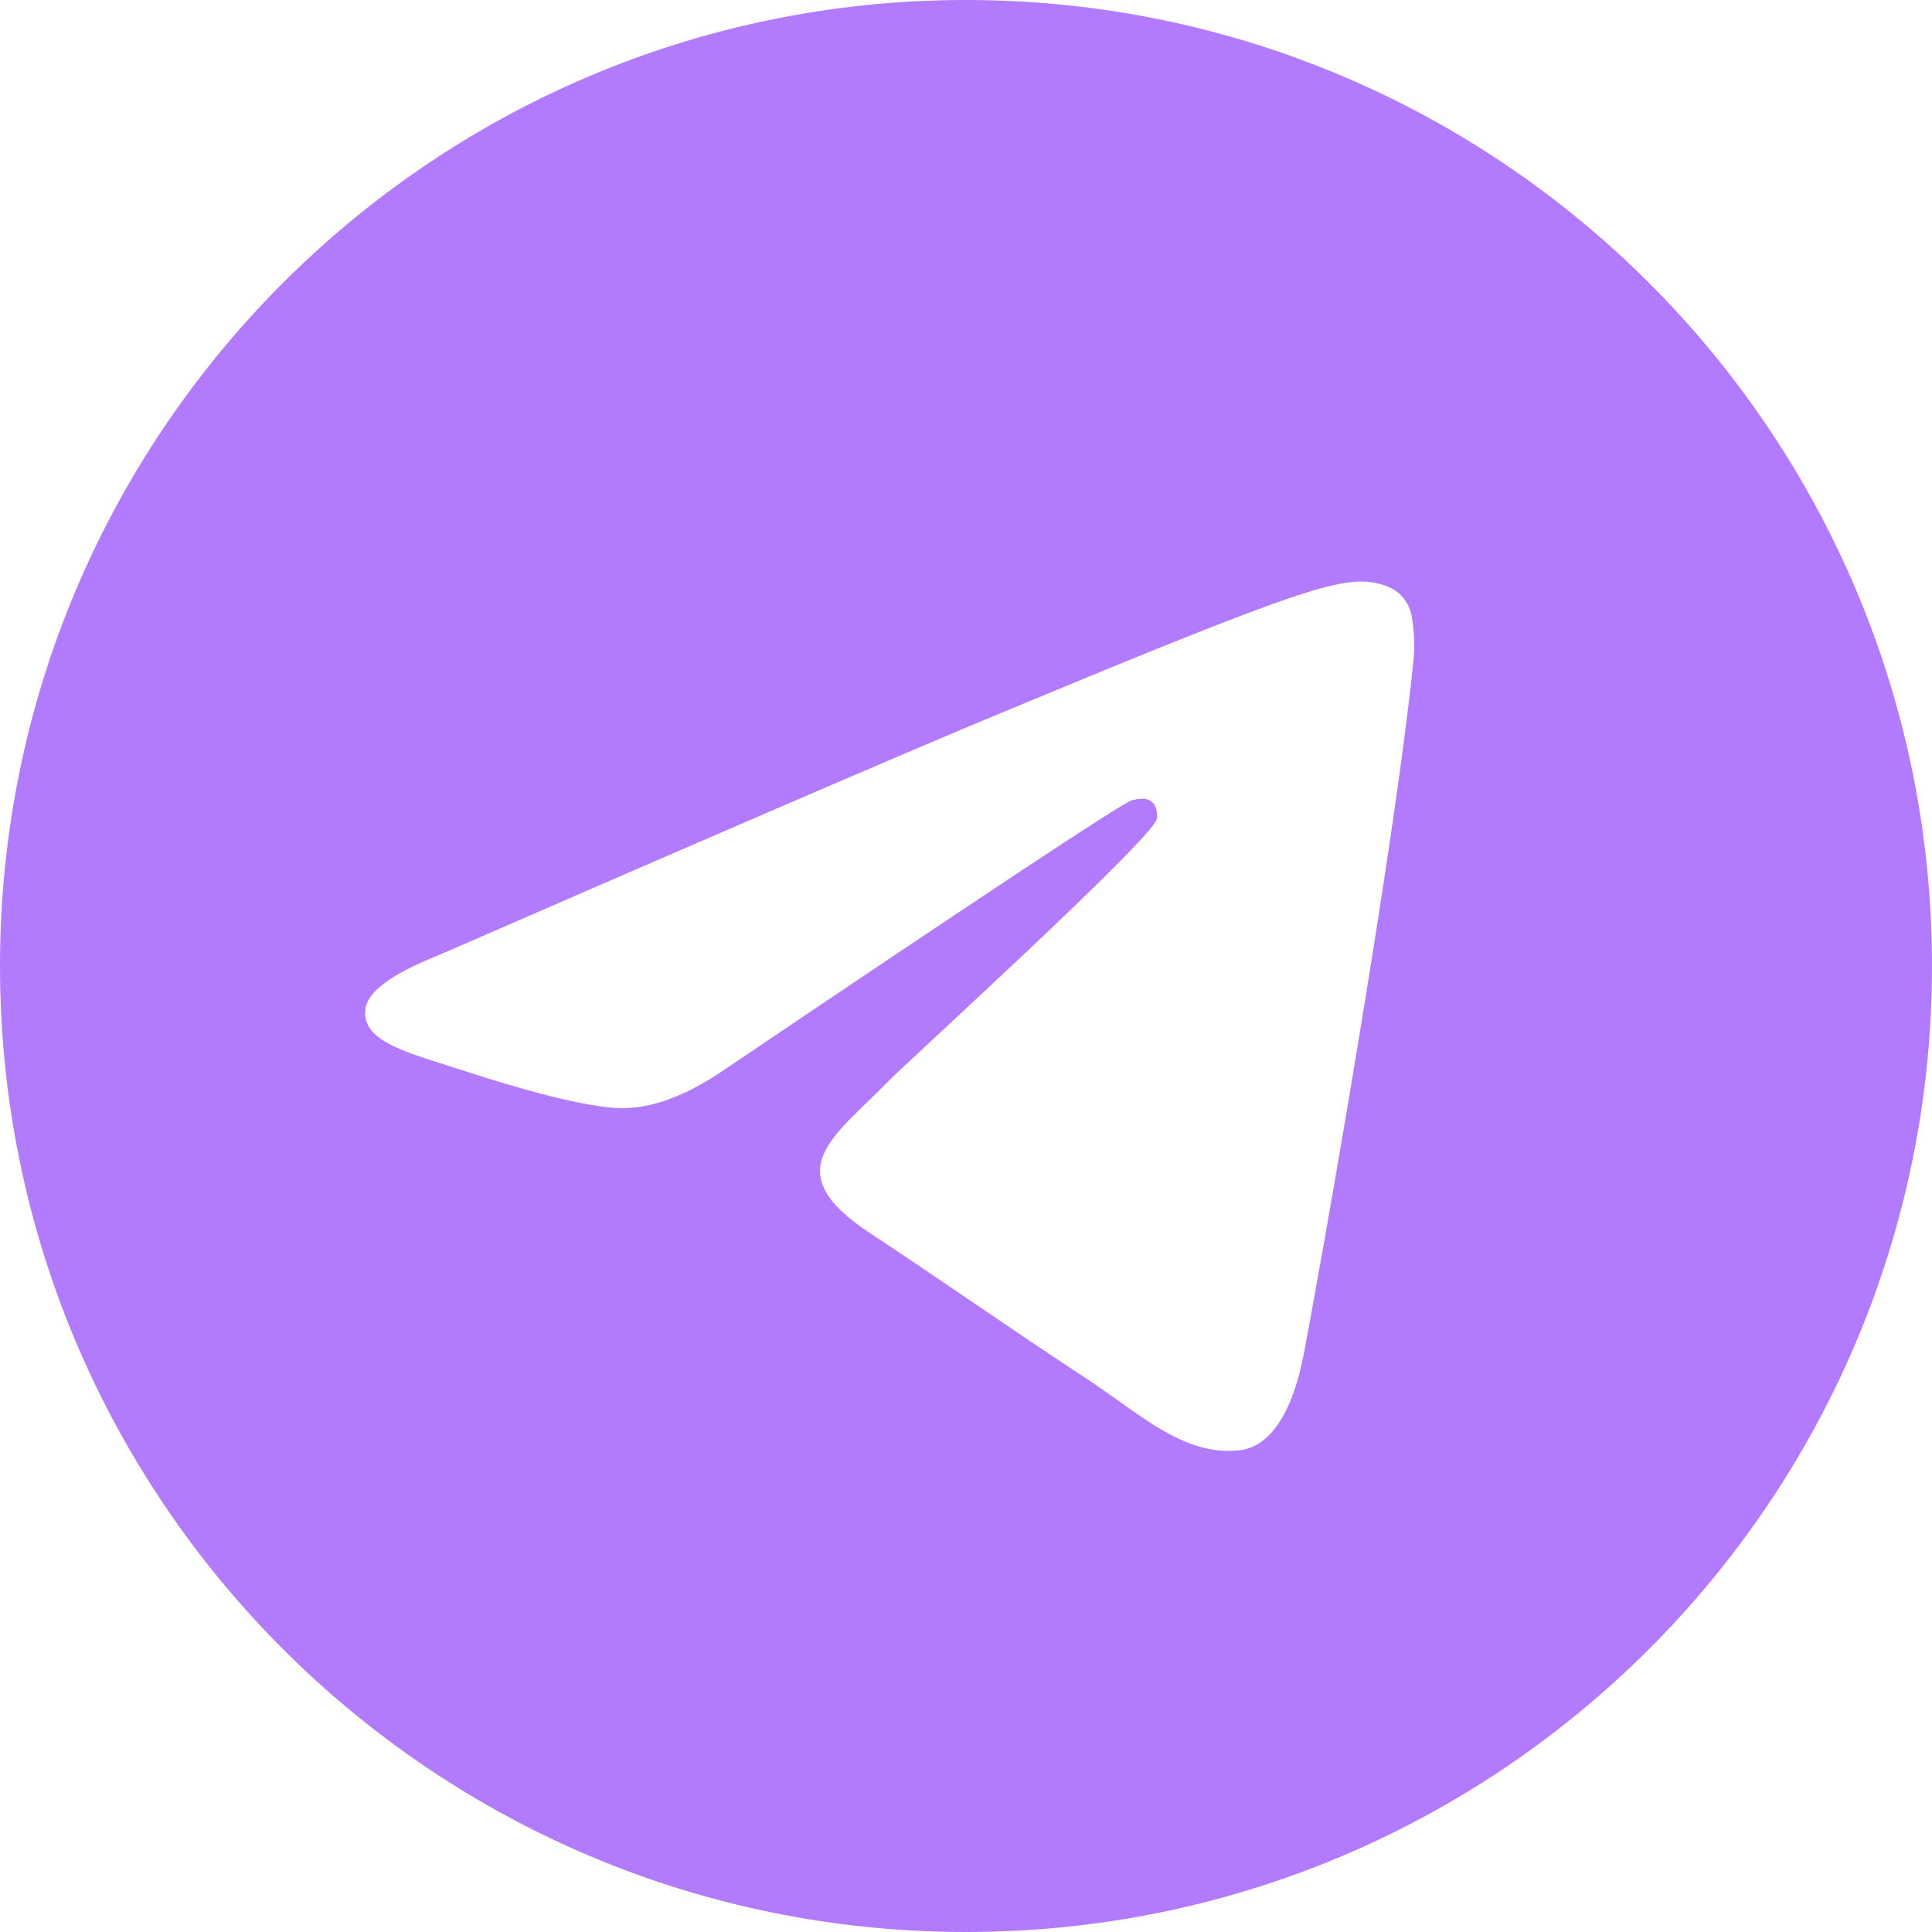
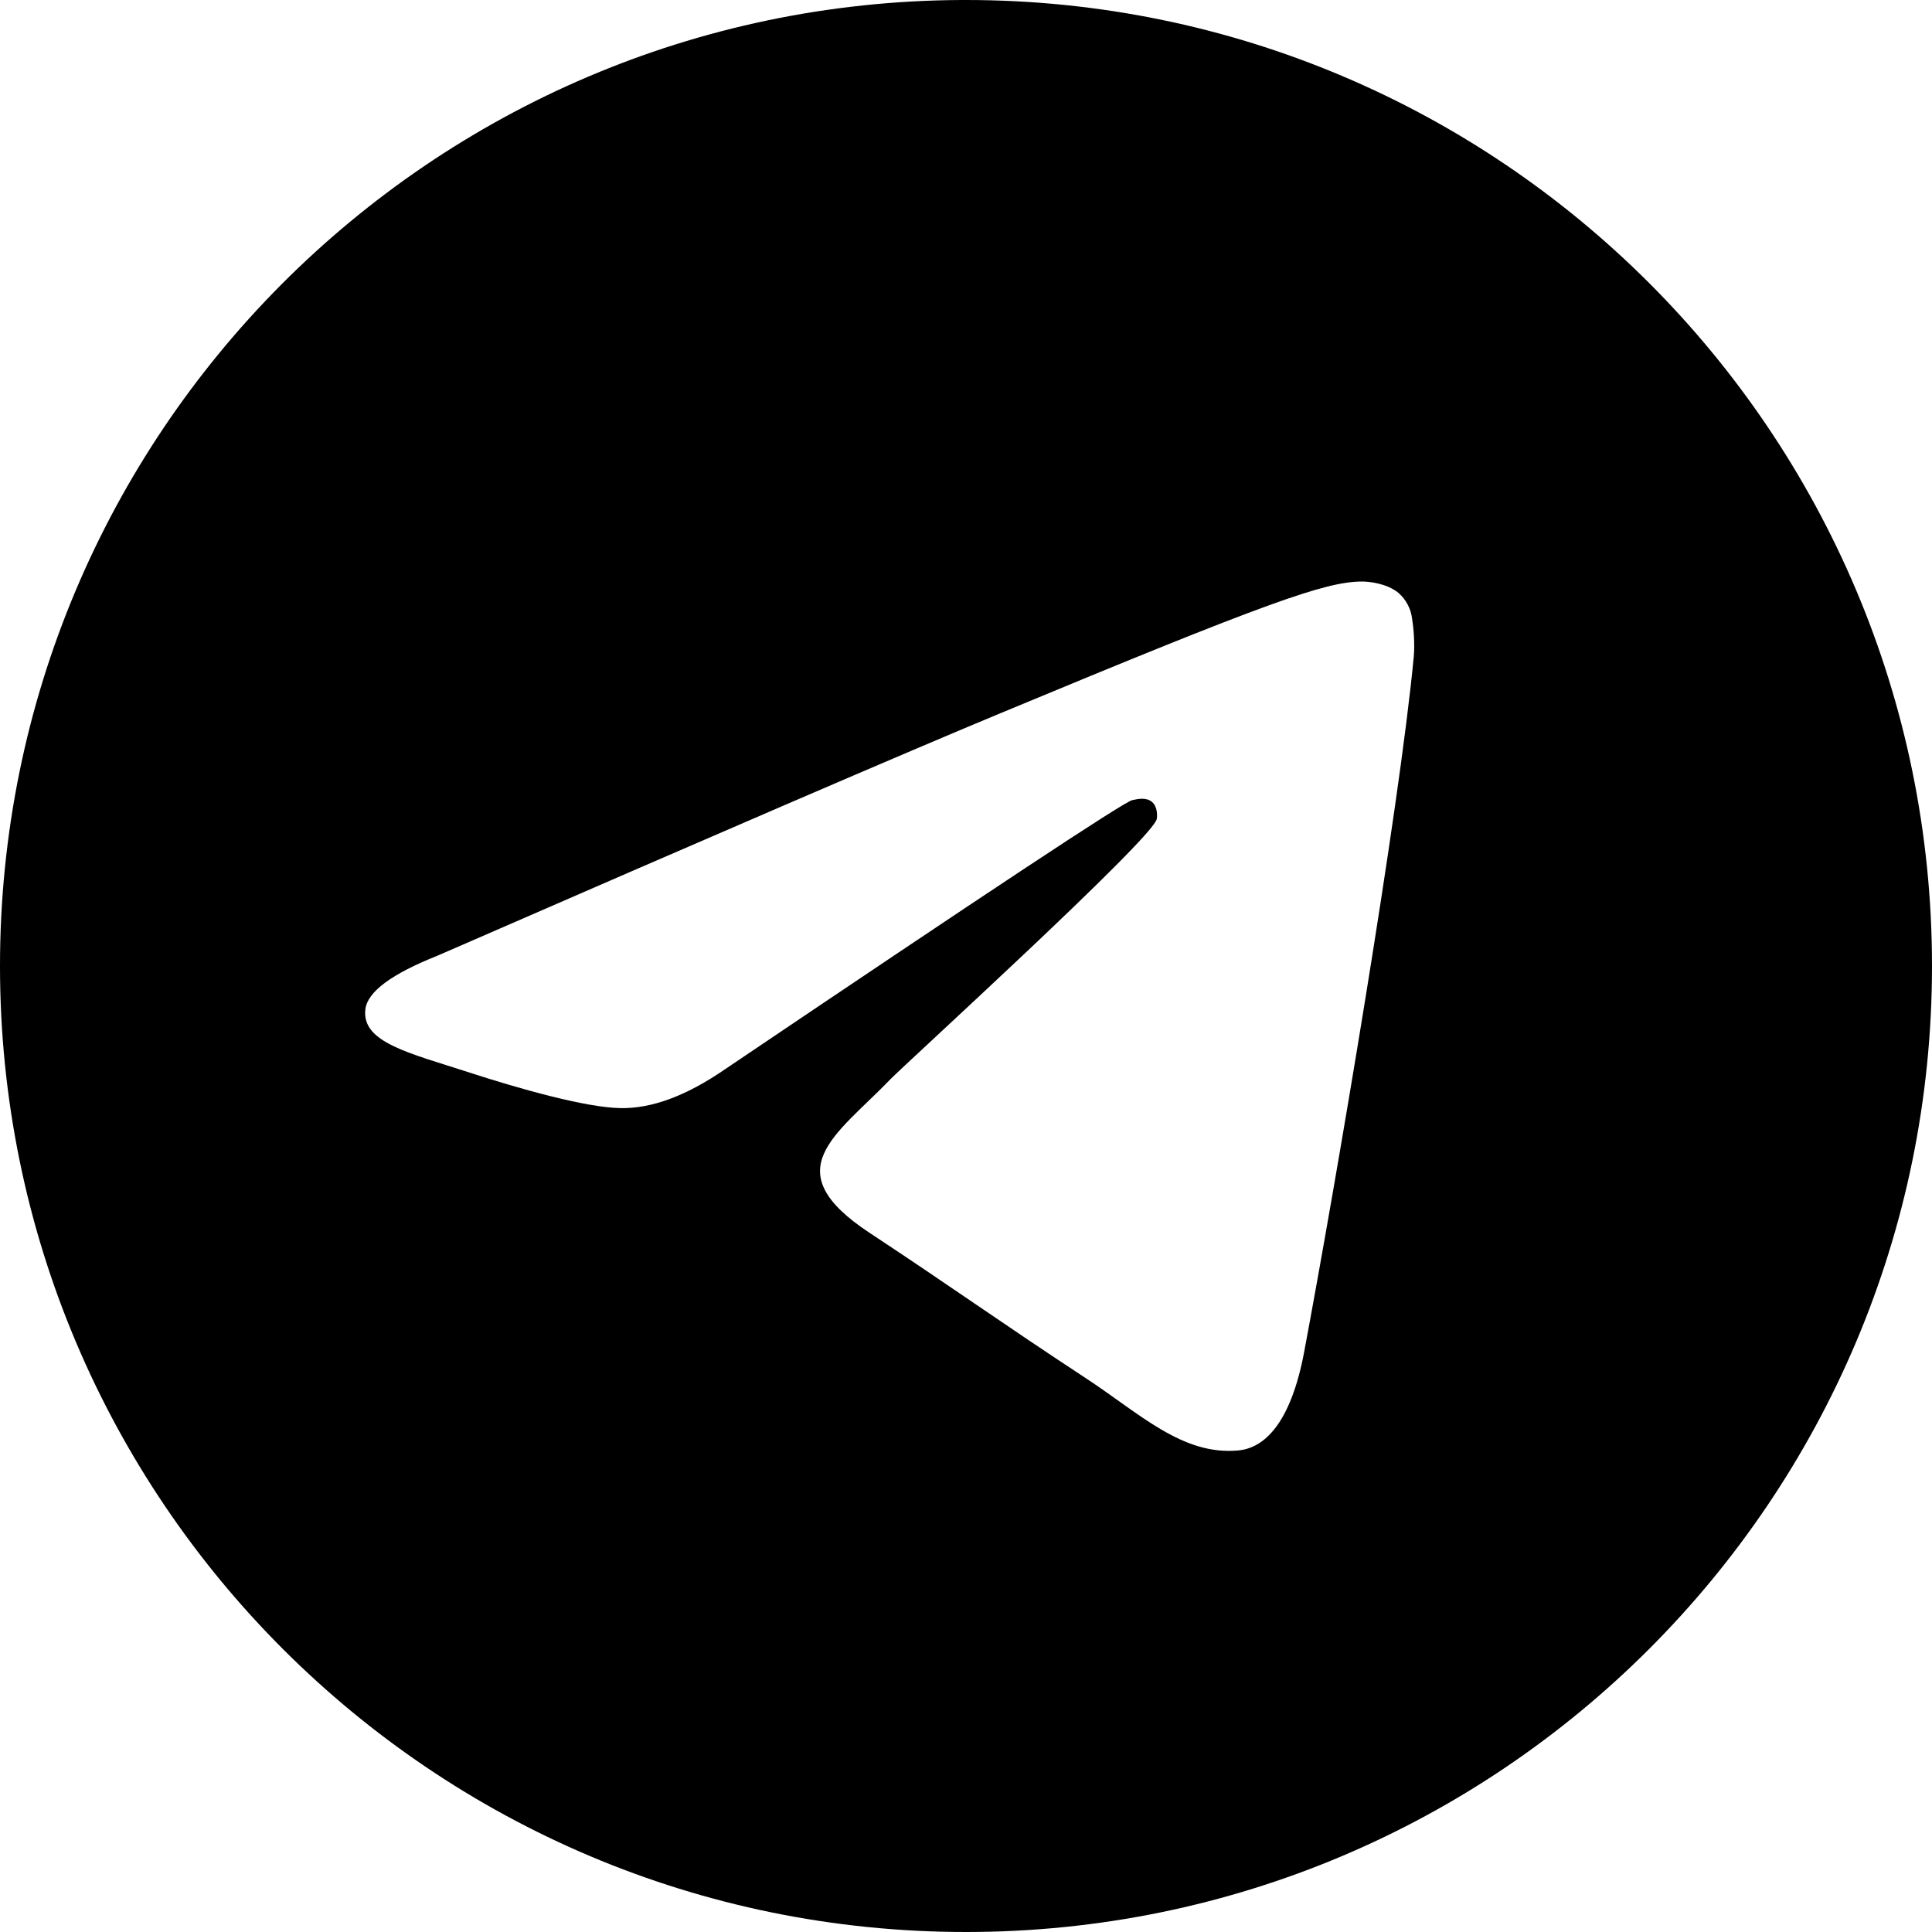
<svg xmlns="http://www.w3.org/2000/svg" role="img" viewBox="0 0 24 24">
-   <path fill="#9f5afdcc" d="M11.944 0A12 12 0 0 0 0 12a12 12 0 0 0 12 12 12 12 0 0 0 12-12A12 12 0 0 0 12 0a12 12 0 0 0-.056 0zm4.962 7.224c.1-.002.321.023.465.14a.506.506 0 0 1 .171.325c.016.093.036.306.02.472-.18 1.898-.962 6.502-1.36 8.627-.168.9-.499 1.201-.82 1.23-.696.065-1.225-.46-1.9-.902-1.056-.693-1.653-1.124-2.678-1.8-1.185-.78-.417-1.21.258-1.91.177-.184 3.247-2.977 3.307-3.23.007-.032.014-.15-.056-.212s-.174-.041-.249-.024c-.106.024-1.793 1.14-5.061 3.345-.48.33-.913.49-1.302.48-.428-.008-1.252-.241-1.865-.44-.752-.245-1.349-.374-1.297-.789.027-.216.325-.437.893-.663 3.498-1.524 5.83-2.529 6.998-3.014 3.332-1.386 4.025-1.627 4.476-1.635z" />
+   <path d="M11.944 0A12 12 0 0 0 0 12a12 12 0 0 0 12 12 12 12 0 0 0 12-12A12 12 0 0 0 12 0a12 12 0 0 0-.056 0zm4.962 7.224c.1-.002.321.023.465.14a.506.506 0 0 1 .171.325c.016.093.036.306.02.472-.18 1.898-.962 6.502-1.36 8.627-.168.9-.499 1.201-.82 1.23-.696.065-1.225-.46-1.9-.902-1.056-.693-1.653-1.124-2.678-1.8-1.185-.78-.417-1.21.258-1.91.177-.184 3.247-2.977 3.307-3.23.007-.032.014-.15-.056-.212s-.174-.041-.249-.024c-.106.024-1.793 1.14-5.061 3.345-.48.33-.913.49-1.302.48-.428-.008-1.252-.241-1.865-.44-.752-.245-1.349-.374-1.297-.789.027-.216.325-.437.893-.663 3.498-1.524 5.83-2.529 6.998-3.014 3.332-1.386 4.025-1.627 4.476-1.635z" />
</svg>
